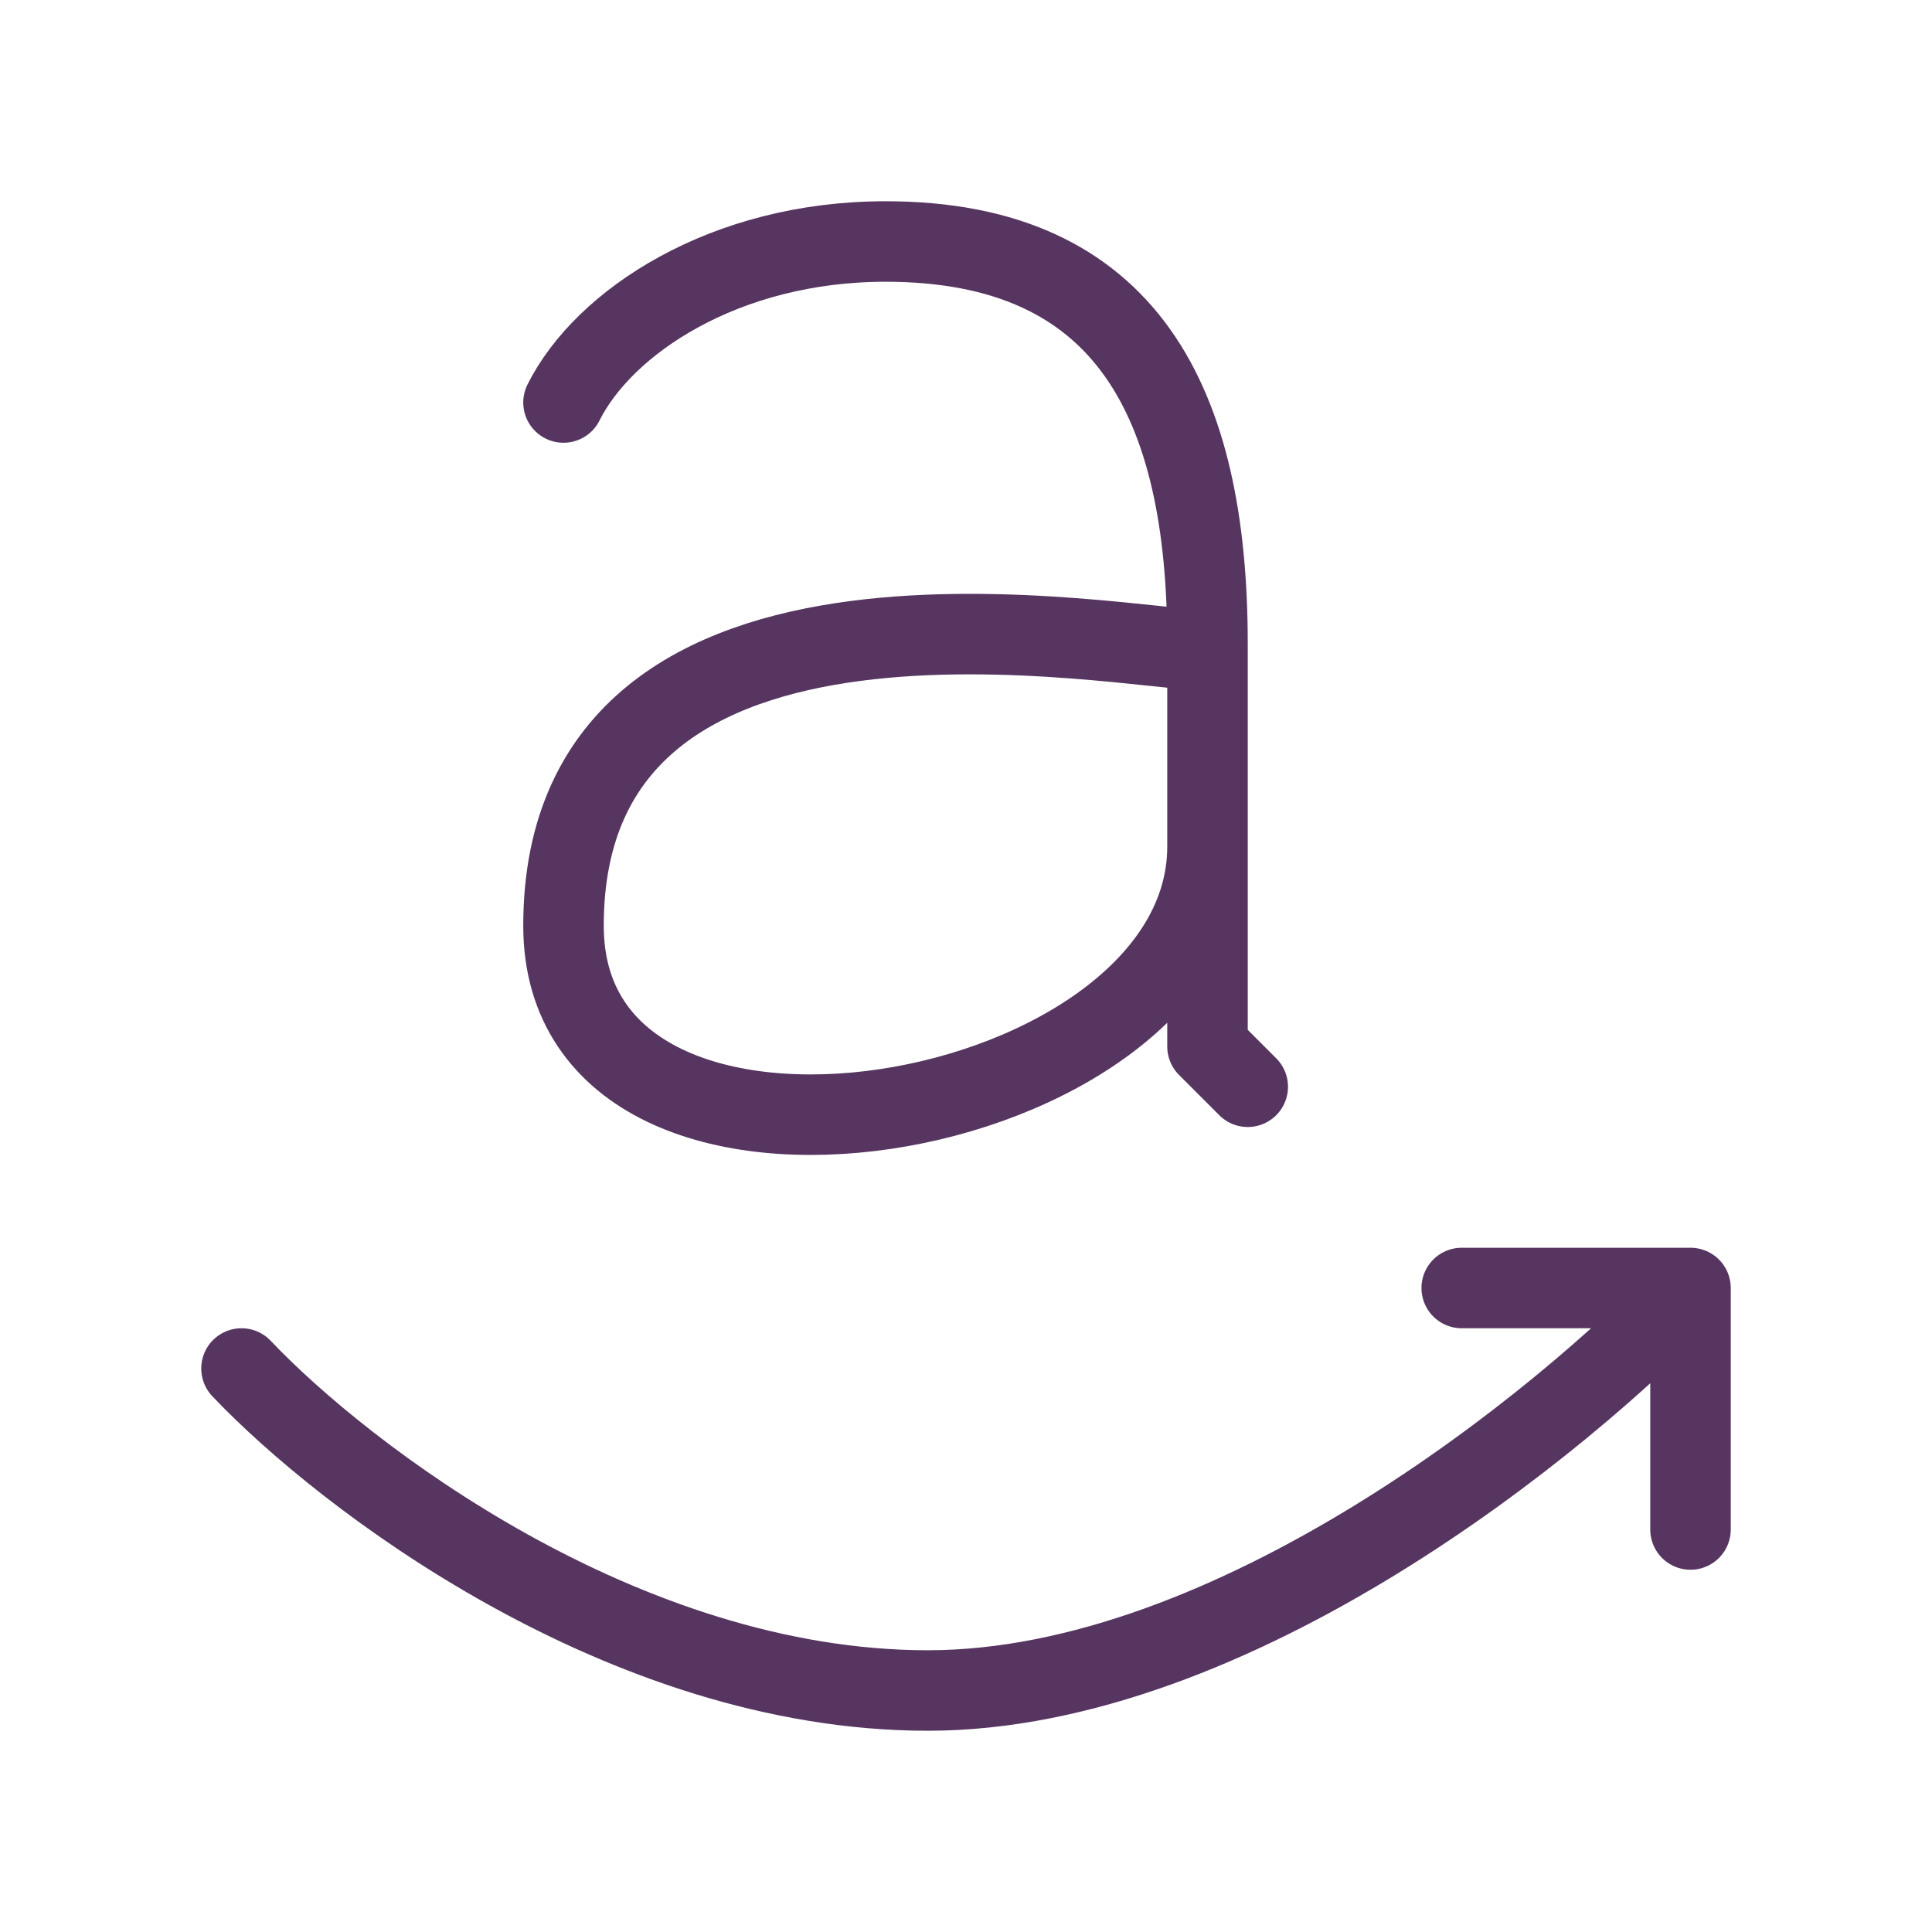
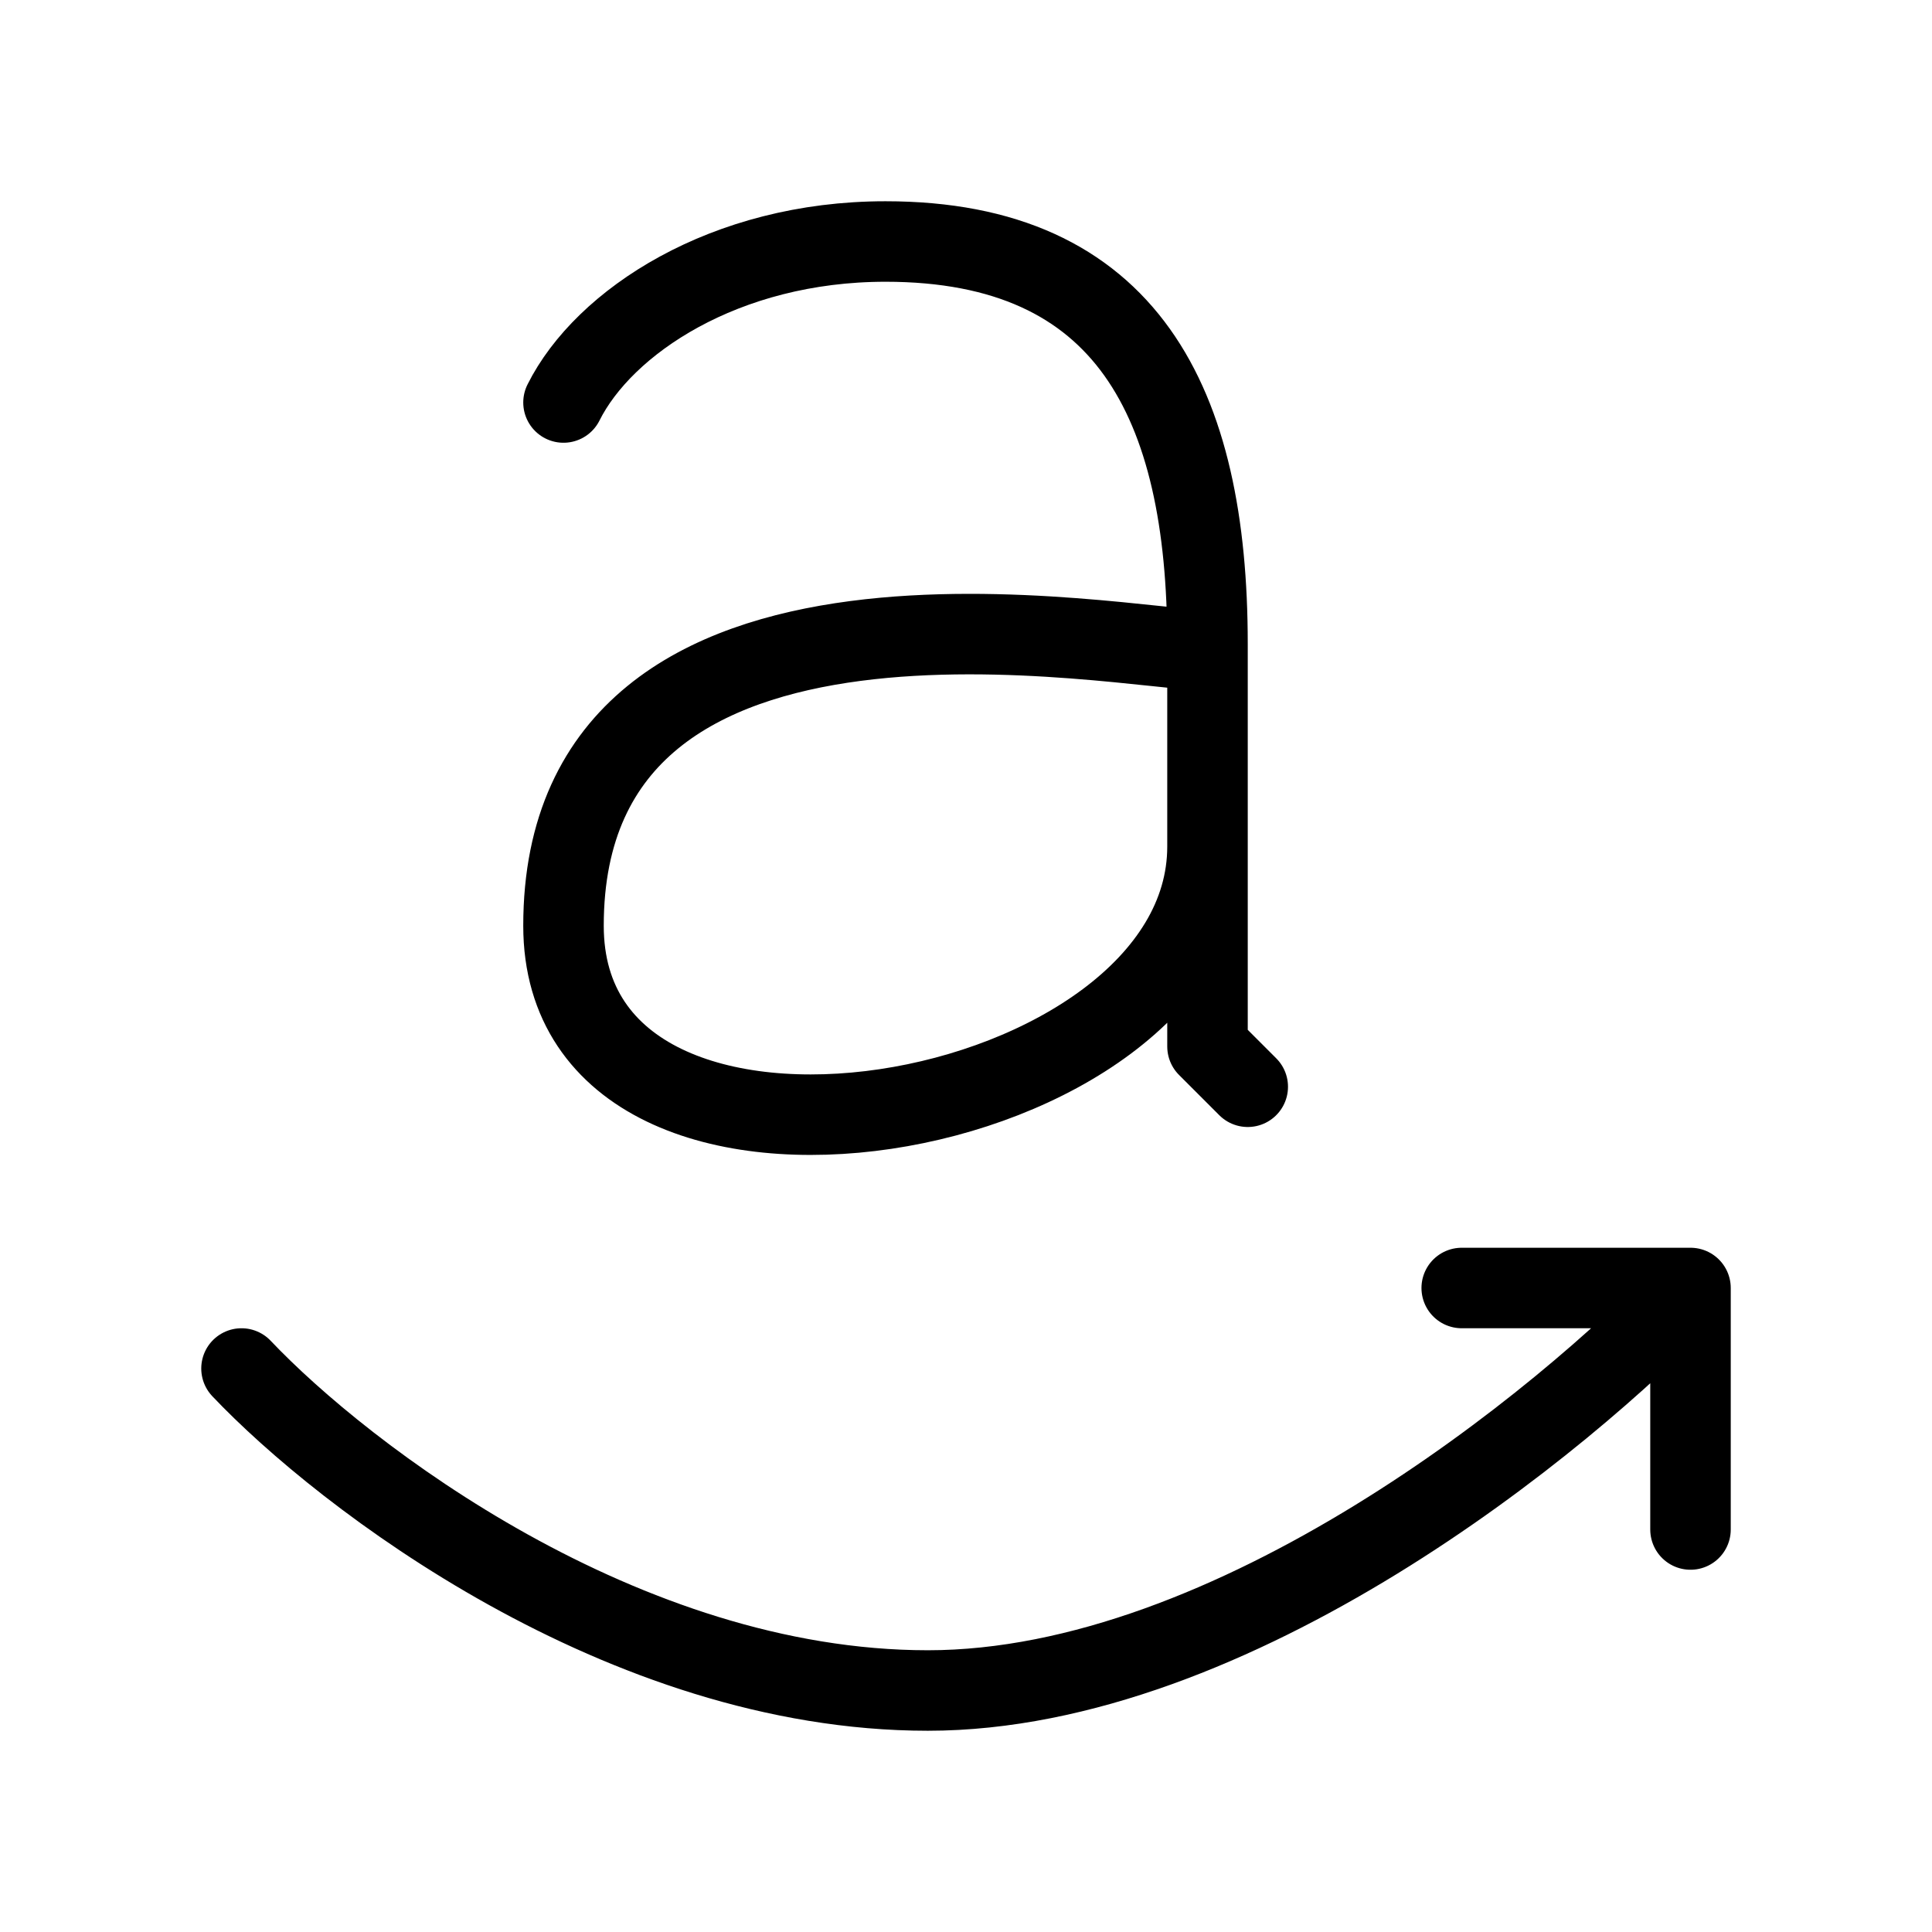
<svg xmlns="http://www.w3.org/2000/svg" fill="none" viewBox="0 0 24 24">
-   <path stroke="#563560" stroke-linecap="round" stroke-linejoin="round" d="M7 5C7.5 4 9 3 11 3C14 3 15 5 15 8V13L15.5 13.5M15 8.079C14 8.08 7 6.627 7 11.5C7 15.399 15 14 15 10.516M3 17C4.263 18.333 7.737 21 11.526 21C15.316 21 19.421 17.667 21 16M21 16H18.158M21 16V19" />
+   <path stroke="#000" stroke-linecap="round" stroke-linejoin="round" d="M7 5C7.5 4 9 3 11 3C14 3 15 5 15 8V13L15.5 13.5M15 8.079C14 8.08 7 6.627 7 11.5C7 15.399 15 14 15 10.516M3 17C4.263 18.333 7.737 21 11.526 21C15.316 21 19.421 17.667 21 16M21 16H18.158M21 16V19" />
</svg>
